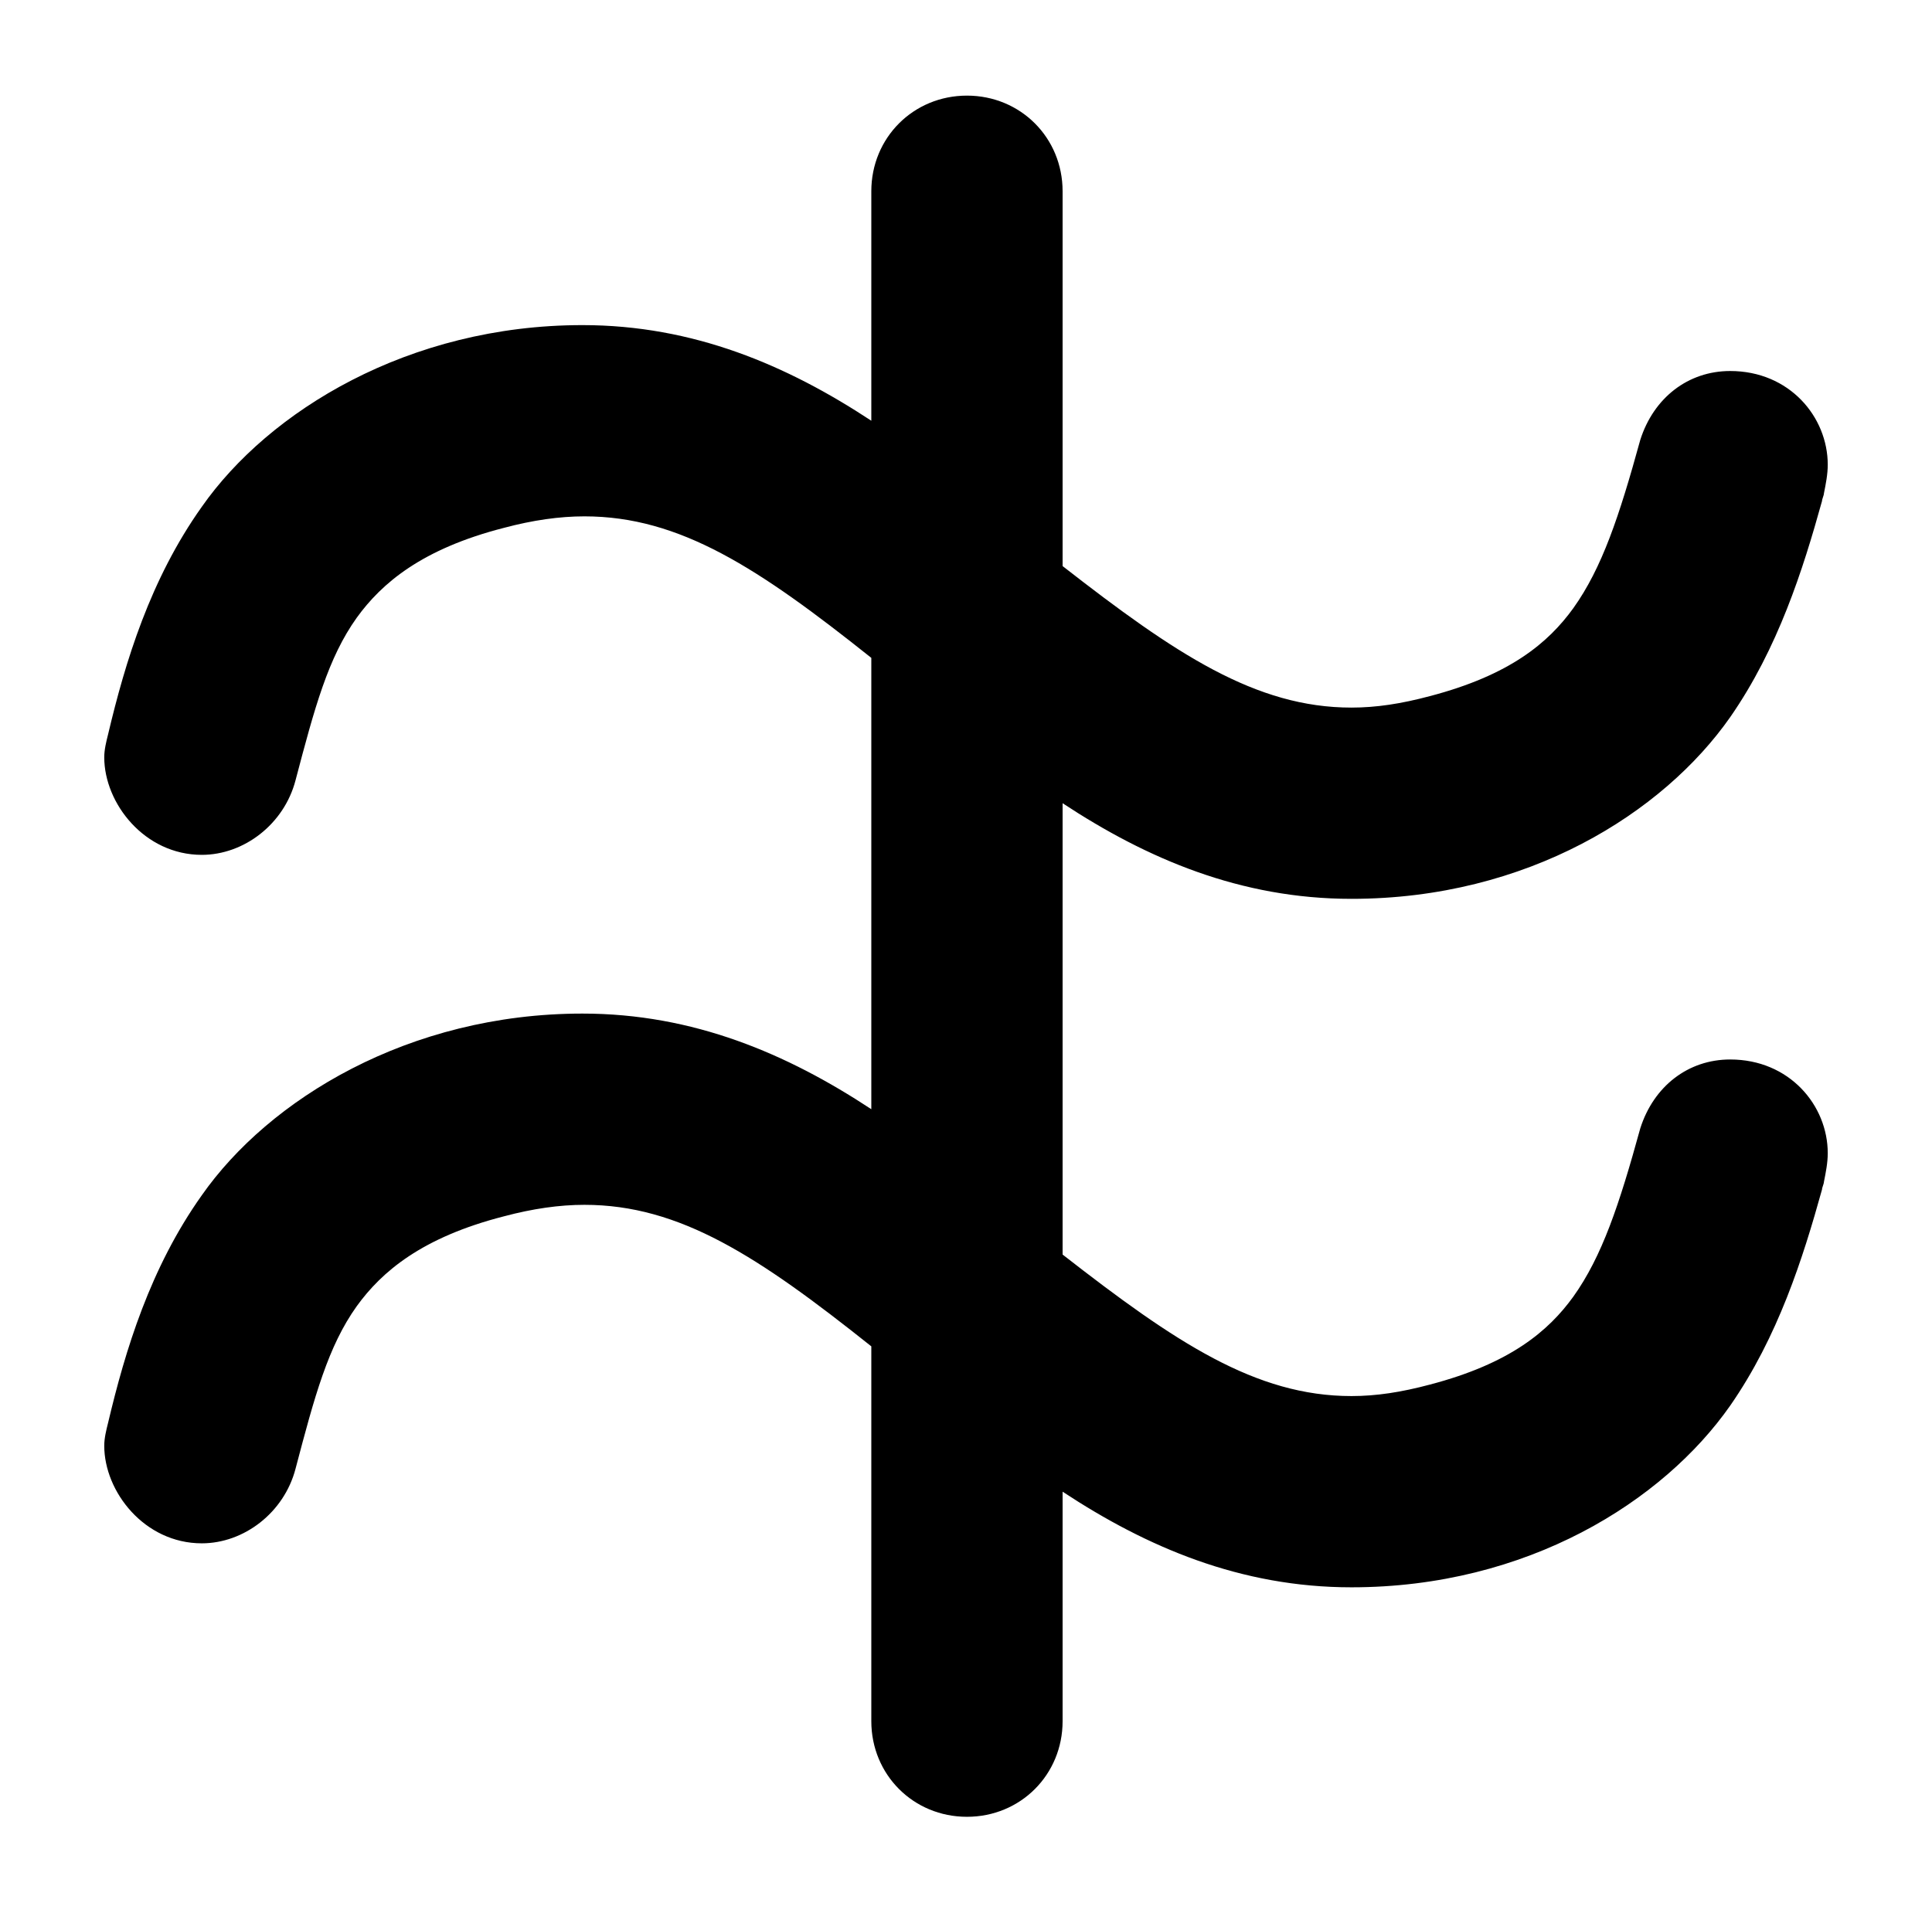
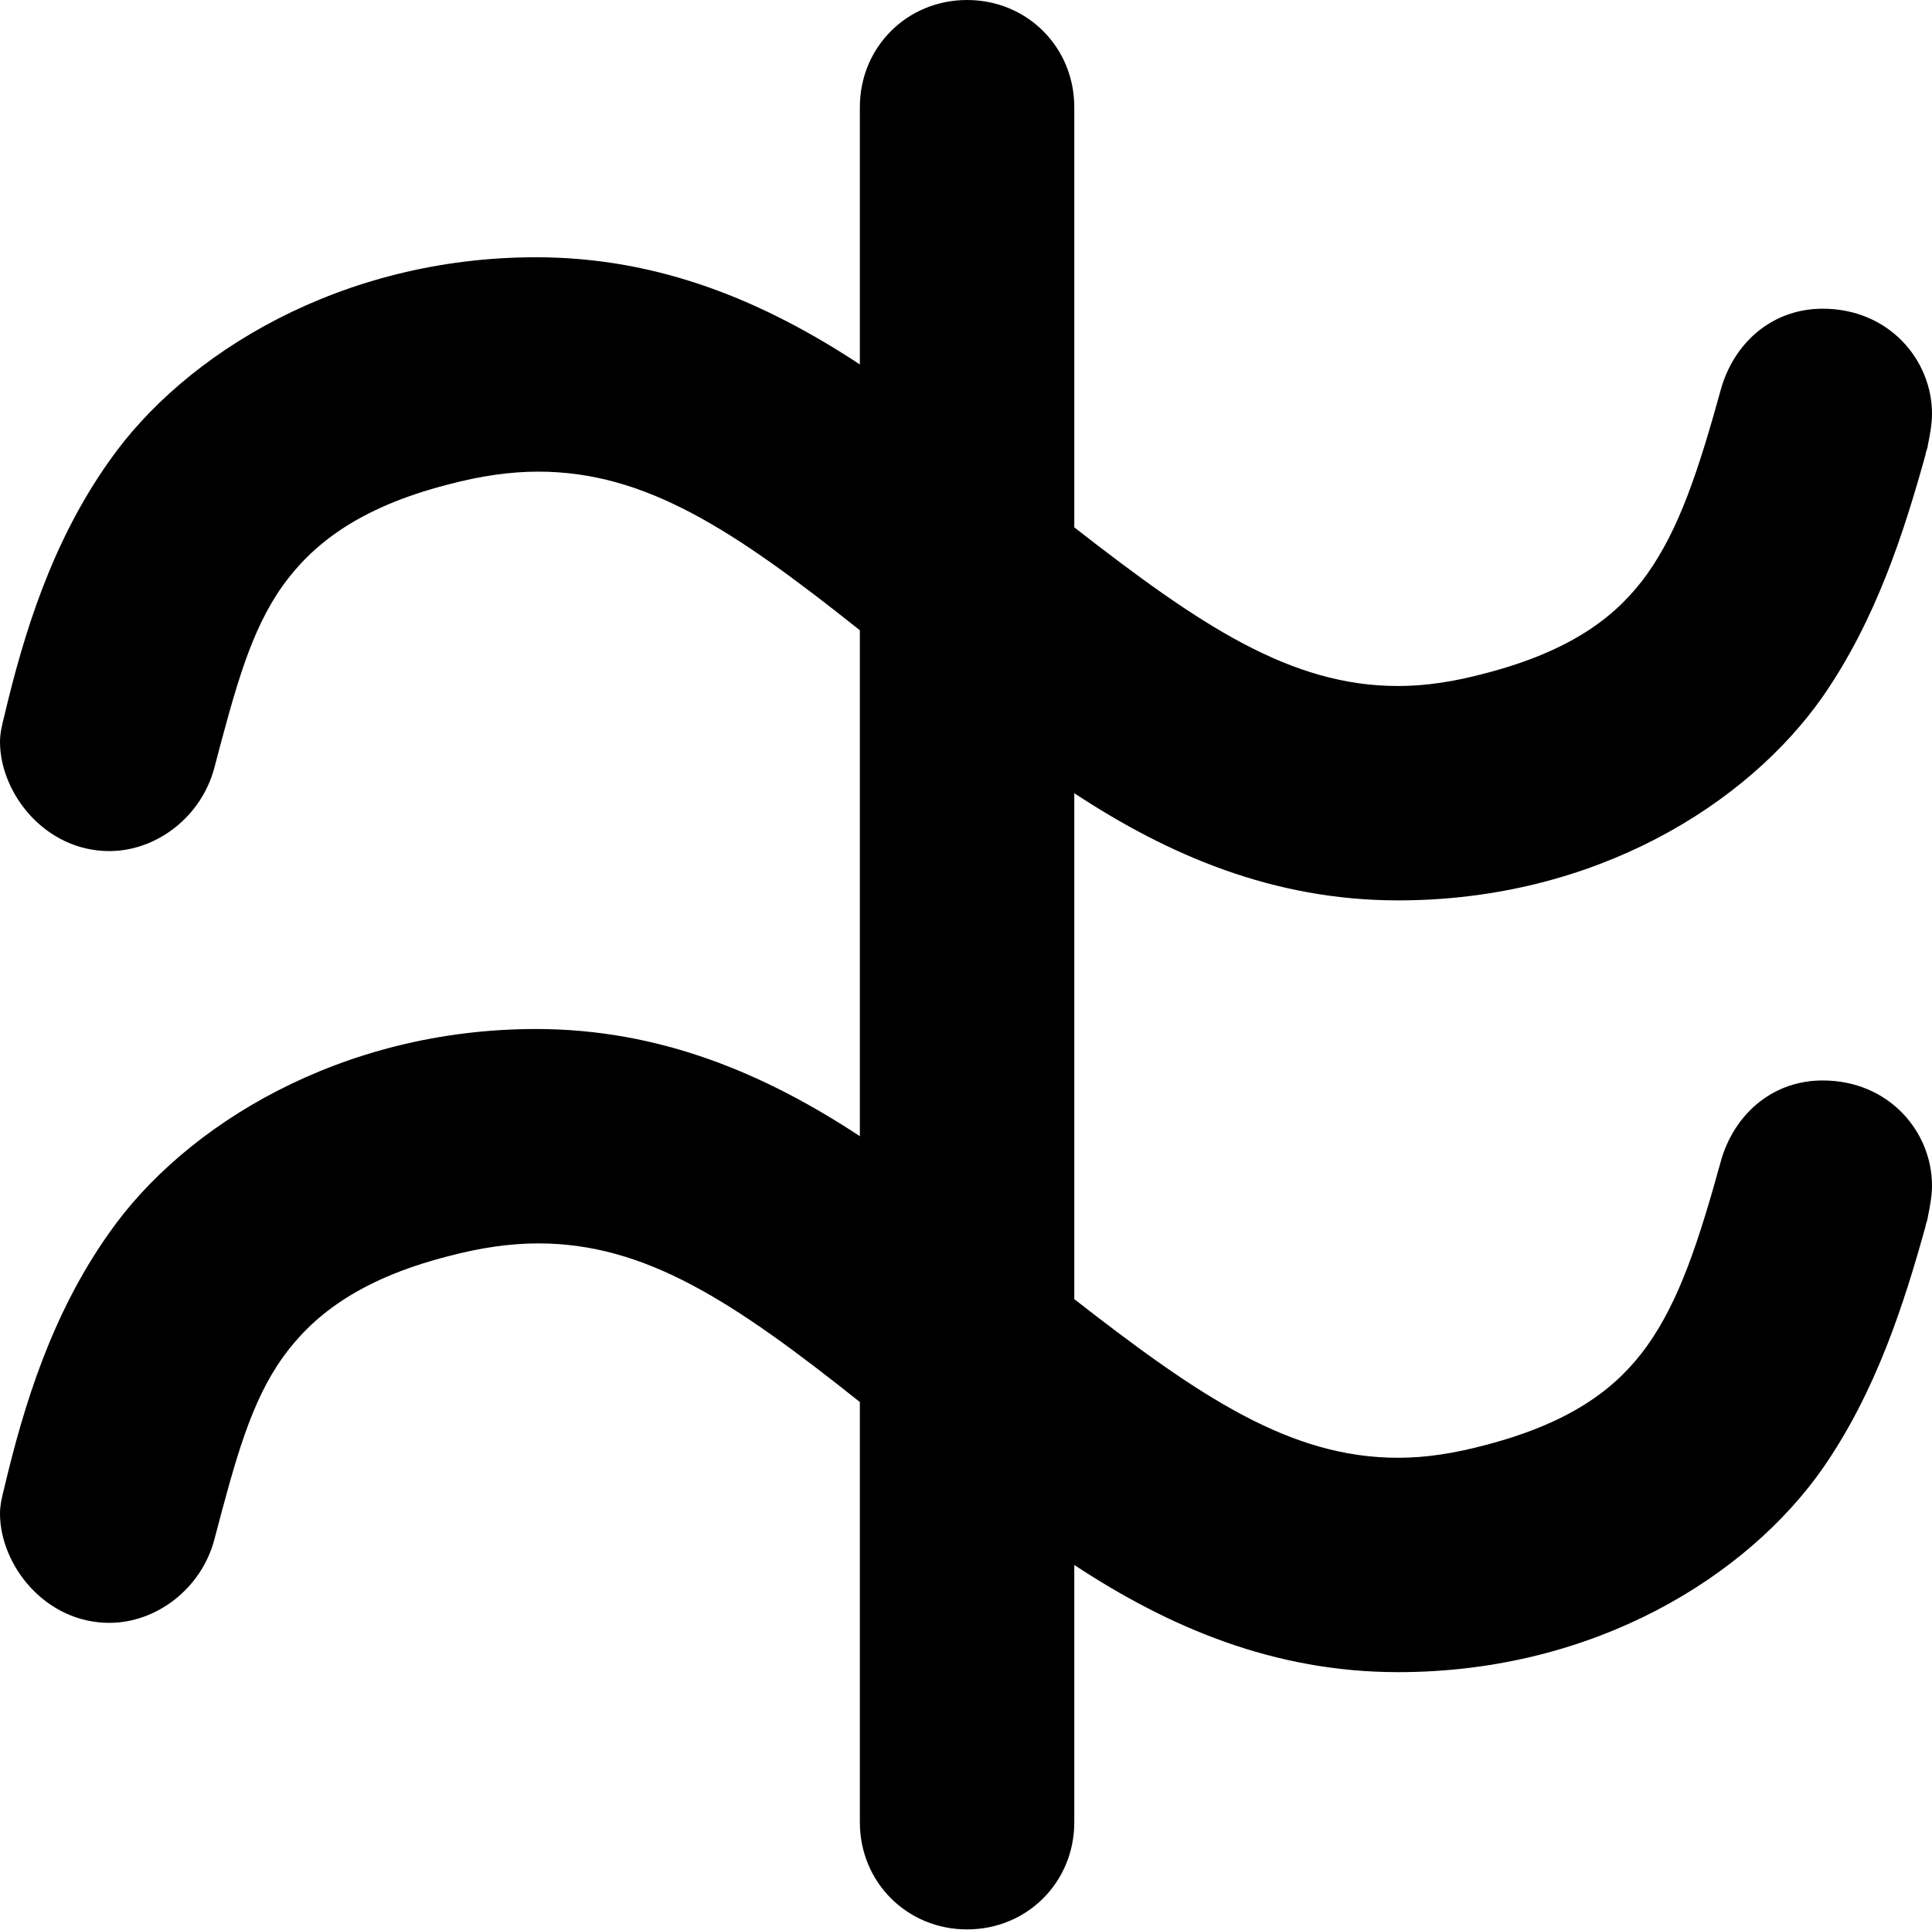
- <svg xmlns="http://www.w3.org/2000/svg" version="1.1" viewBox="-10 0 1010 1000" id="svg1">
+ <svg xmlns="http://www.w3.org/2000/svg" version="1.1" viewBox="0 0 901 900" id="svg1" width="901" height="900">
  <defs id="defs1" />
-   <path fill="currentColor" d="m 95.5,447 c -30,0 -51,-27 -51,-51 0,-4 1,-8 2,-12 9,-38 22,-81 49,-119 35,-50 108,-95 199,-95 58,0 107,21 151,50 V 100 c 0,-28 22,-50 50,-50 28,0 50,22 50,50 v 196 c 59,46 101,74 151,74 13,0 26,-2 41,-6 42,-11 62,-28 75,-46 15,-21 24,-48 35,-88 7,-22 25,-36 47,-36 31,0 51,24 51,49 0,5 -1,10 -2,15 0,1 -1,3 -1,4 -10,36 -23,77 -48,113 -35,50 -106,95 -198,95 -58,0 -107,-21 -151,-50 v 236 c 59,46 101,74 151,74 13,0 26,-2 41,-6 42,-11 62,-28 75,-46 15,-21 24,-48 35,-88 7,-22 25,-36 47,-36 31,0 51,24 51,49 0,5 -1,10 -2,15 0,1 -1,3 -1,4 -10,36 -23,77 -48,113 -35,50 -106,95 -198,95 -58,0 -107,-21 -151,-50 v 120 c 0,28 -22,50 -50,50 -28,0 -50,-22 -50,-50 V 704 c -59,-47 -100,-74 -150,-74 -13,0 -27,2 -42,6 -43,11 -64,29 -77,47 -15,21 -22,47 -32,85 -6,23 -27,39 -49,39 -30,0 -51,-27 -51,-51 0,-4 1,-8 2,-12 9,-38 22,-81 49,-119 35,-50 108,-95 199,-95 58,0 107,21 151,50 V 344 c -59,-47 -100,-74 -150,-74 -13,0 -27,2 -42,6 -43,11 -64,29 -77,47 -15,21 -22,47 -32,85 -6,23 -27,39 -49,39 z" id="path1" />
+   <path fill="currentColor" d="M 51,397 C 21,397 0,370 0,346 c 0,-4 1,-8 2,-12 9,-38 22,-81 49,-119 35,-50 108,-95 199,-95 58,0 107,21 151,50 V 50 c 0,-28 22,-50 50,-50 28,0 50,22 50,50 v 196 c 59,46 101,74 151,74 13,0 26,-2 41,-6 42,-11 62,-28 75,-46 15,-21 24,-48 35,-88 7,-22 25,-36 47,-36 31,0 51,24 51,49 0,5 -1,10 -2,15 0,1 -1,3 -1,4 -10,36 -23,77 -48,113 -35,50 -106,95 -198,95 -58,0 -107,-21 -151,-50 v 236 c 59,46 101,74 151,74 13,0 26,-2 41,-6 42,-11 62,-28 75,-46 15,-21 24,-48 35,-88 7,-22 25,-36 47,-36 31,0 51,24 51,49 0,5 -1,10 -2,15 0,1 -1,3 -1,4 -10,36 -23,77 -48,113 -35,50 -106,95 -198,95 -58,0 -107,-21 -151,-50 v 120 c 0,28 -22,50 -50,50 -28,0 -50,-22 -50,-50 V 654 c -59,-47 -100,-74 -150,-74 -13,0 -27,2 -42,6 -43,11 -64,29 -77,47 -15,21 -22,47 -32,85 -6,23 -27,39 -49,39 -30,0 -51,-27 -51,-51 0,-4 1,-8 2,-12 9,-38 22,-81 49,-119 35,-50 108,-95 199,-95 58,0 107,21 151,50 V 294 c -59,-47 -100,-74 -150,-74 -13,0 -27,2 -42,6 -43,11 -64,29 -77,47 -15,21 -22,47 -32,85 -6,23 -27,39 -49,39 z" id="path1" />
</svg>
